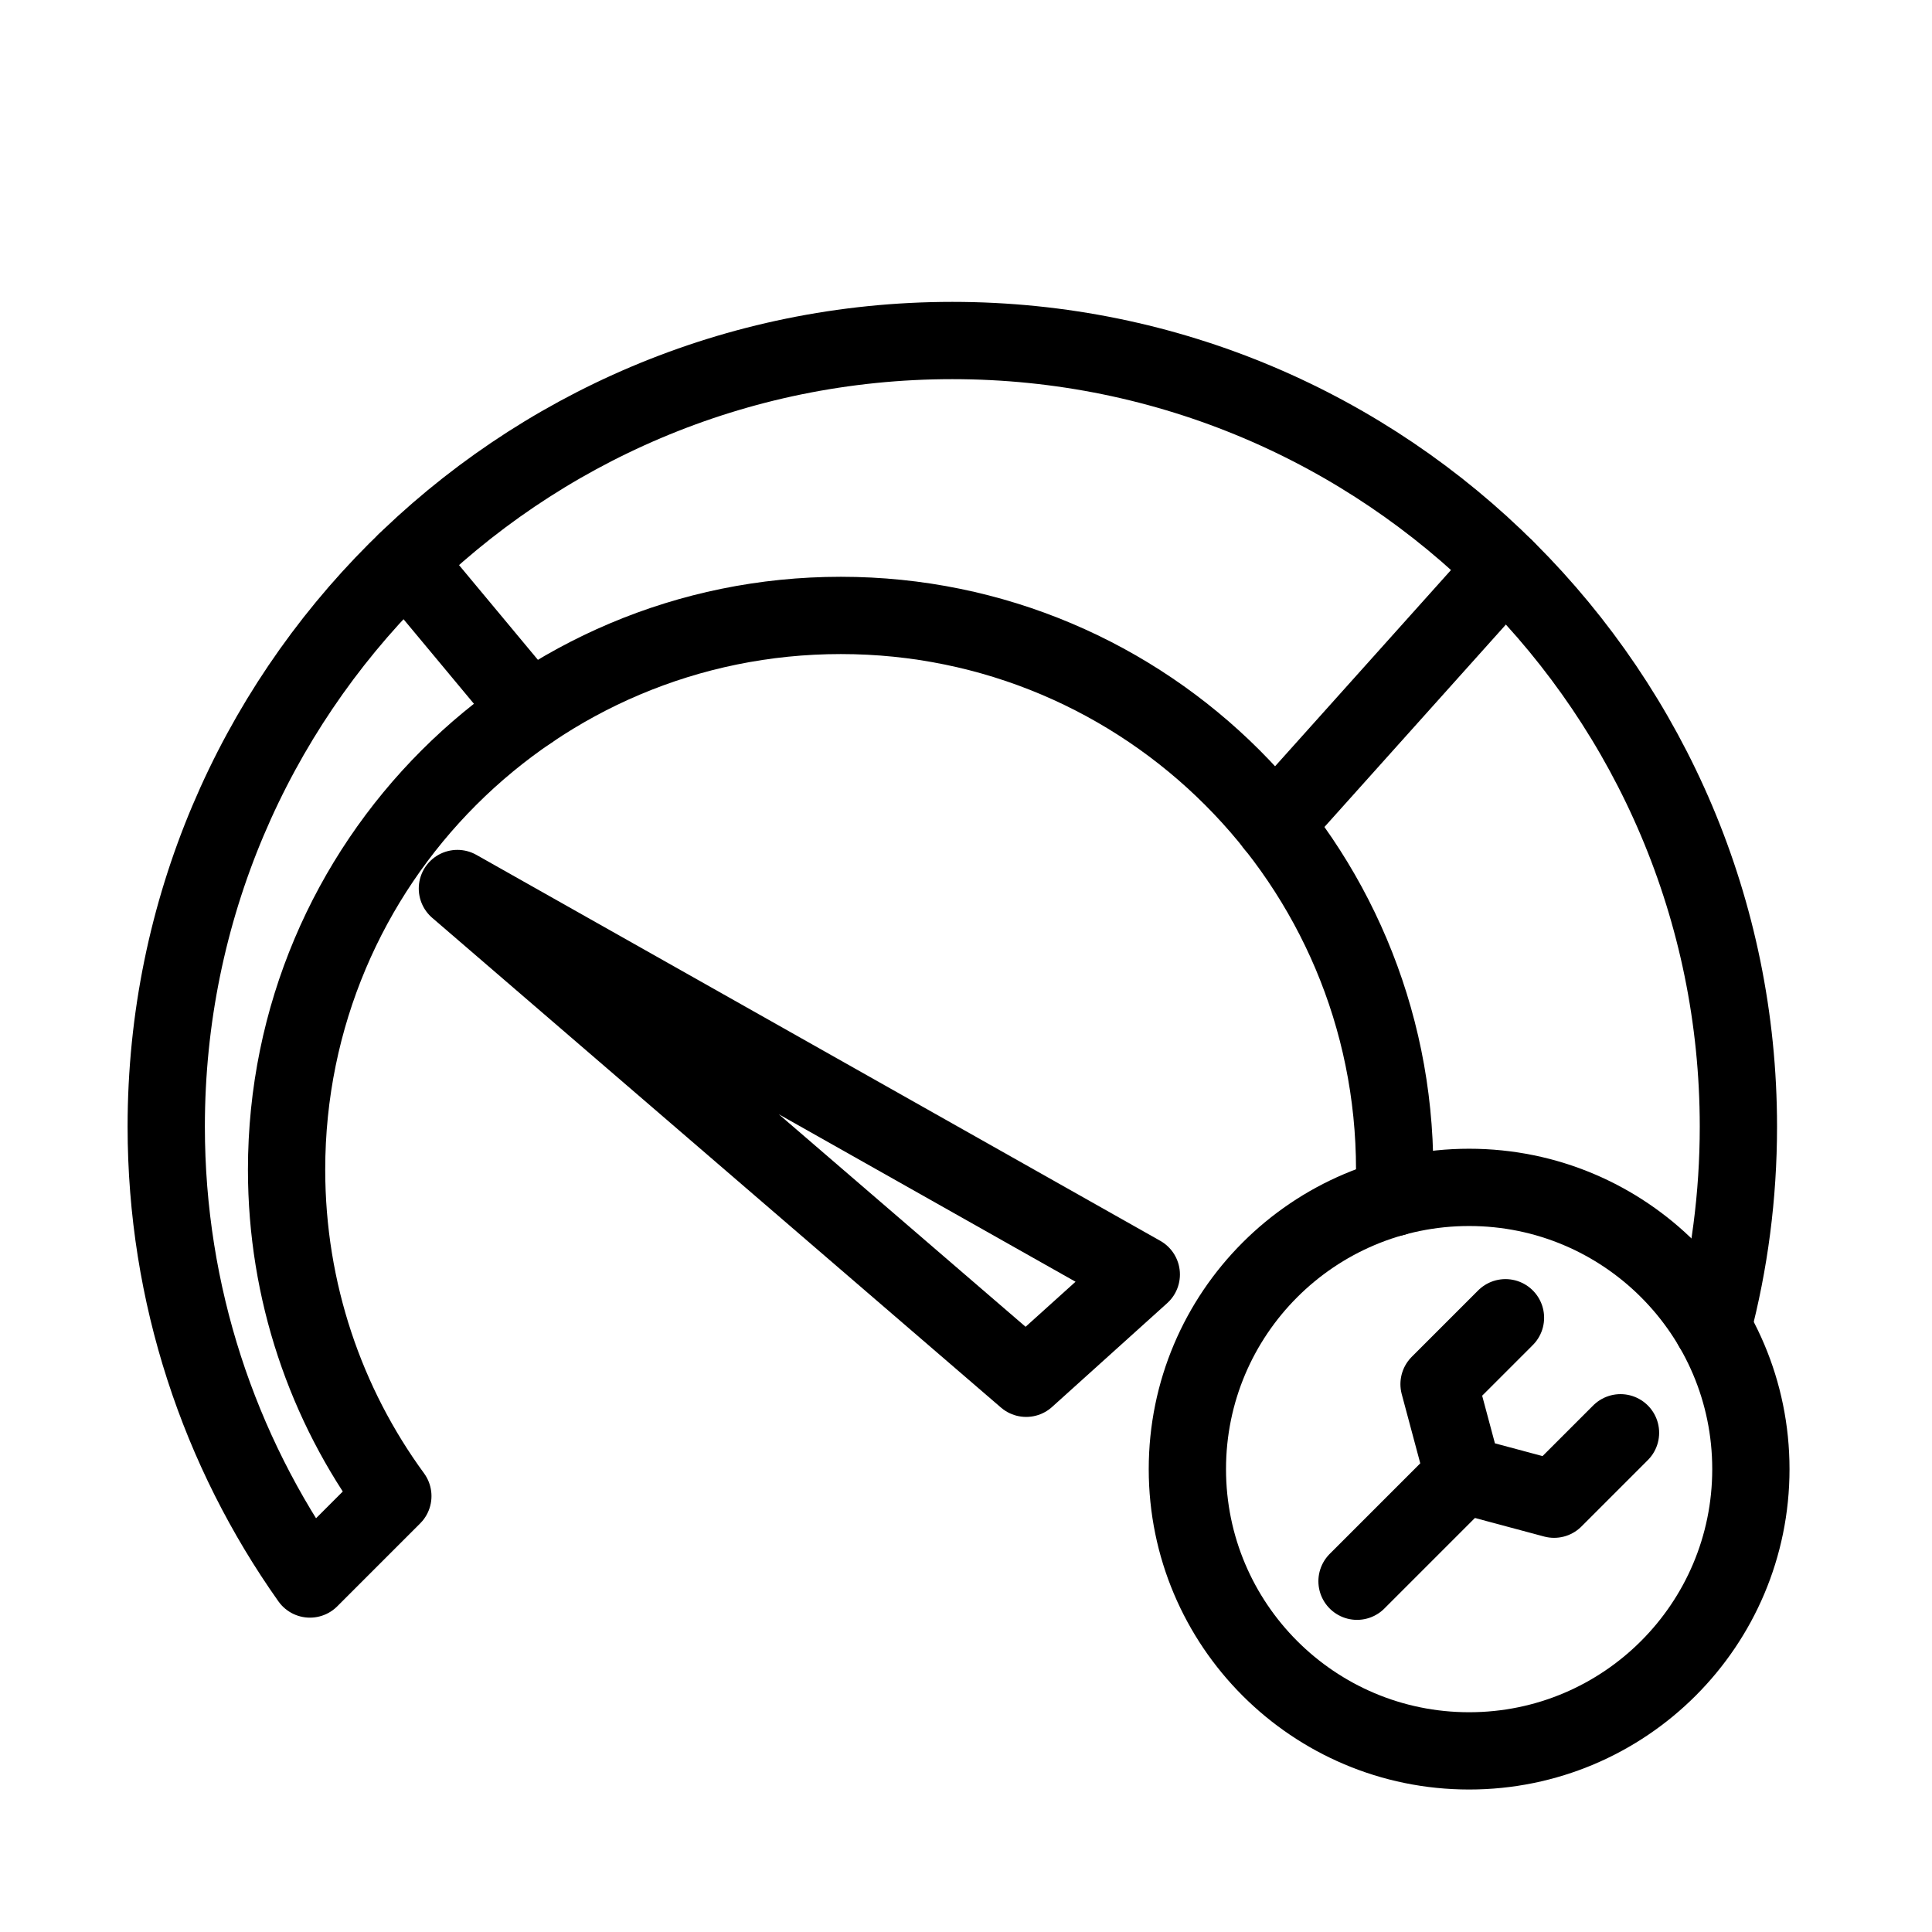
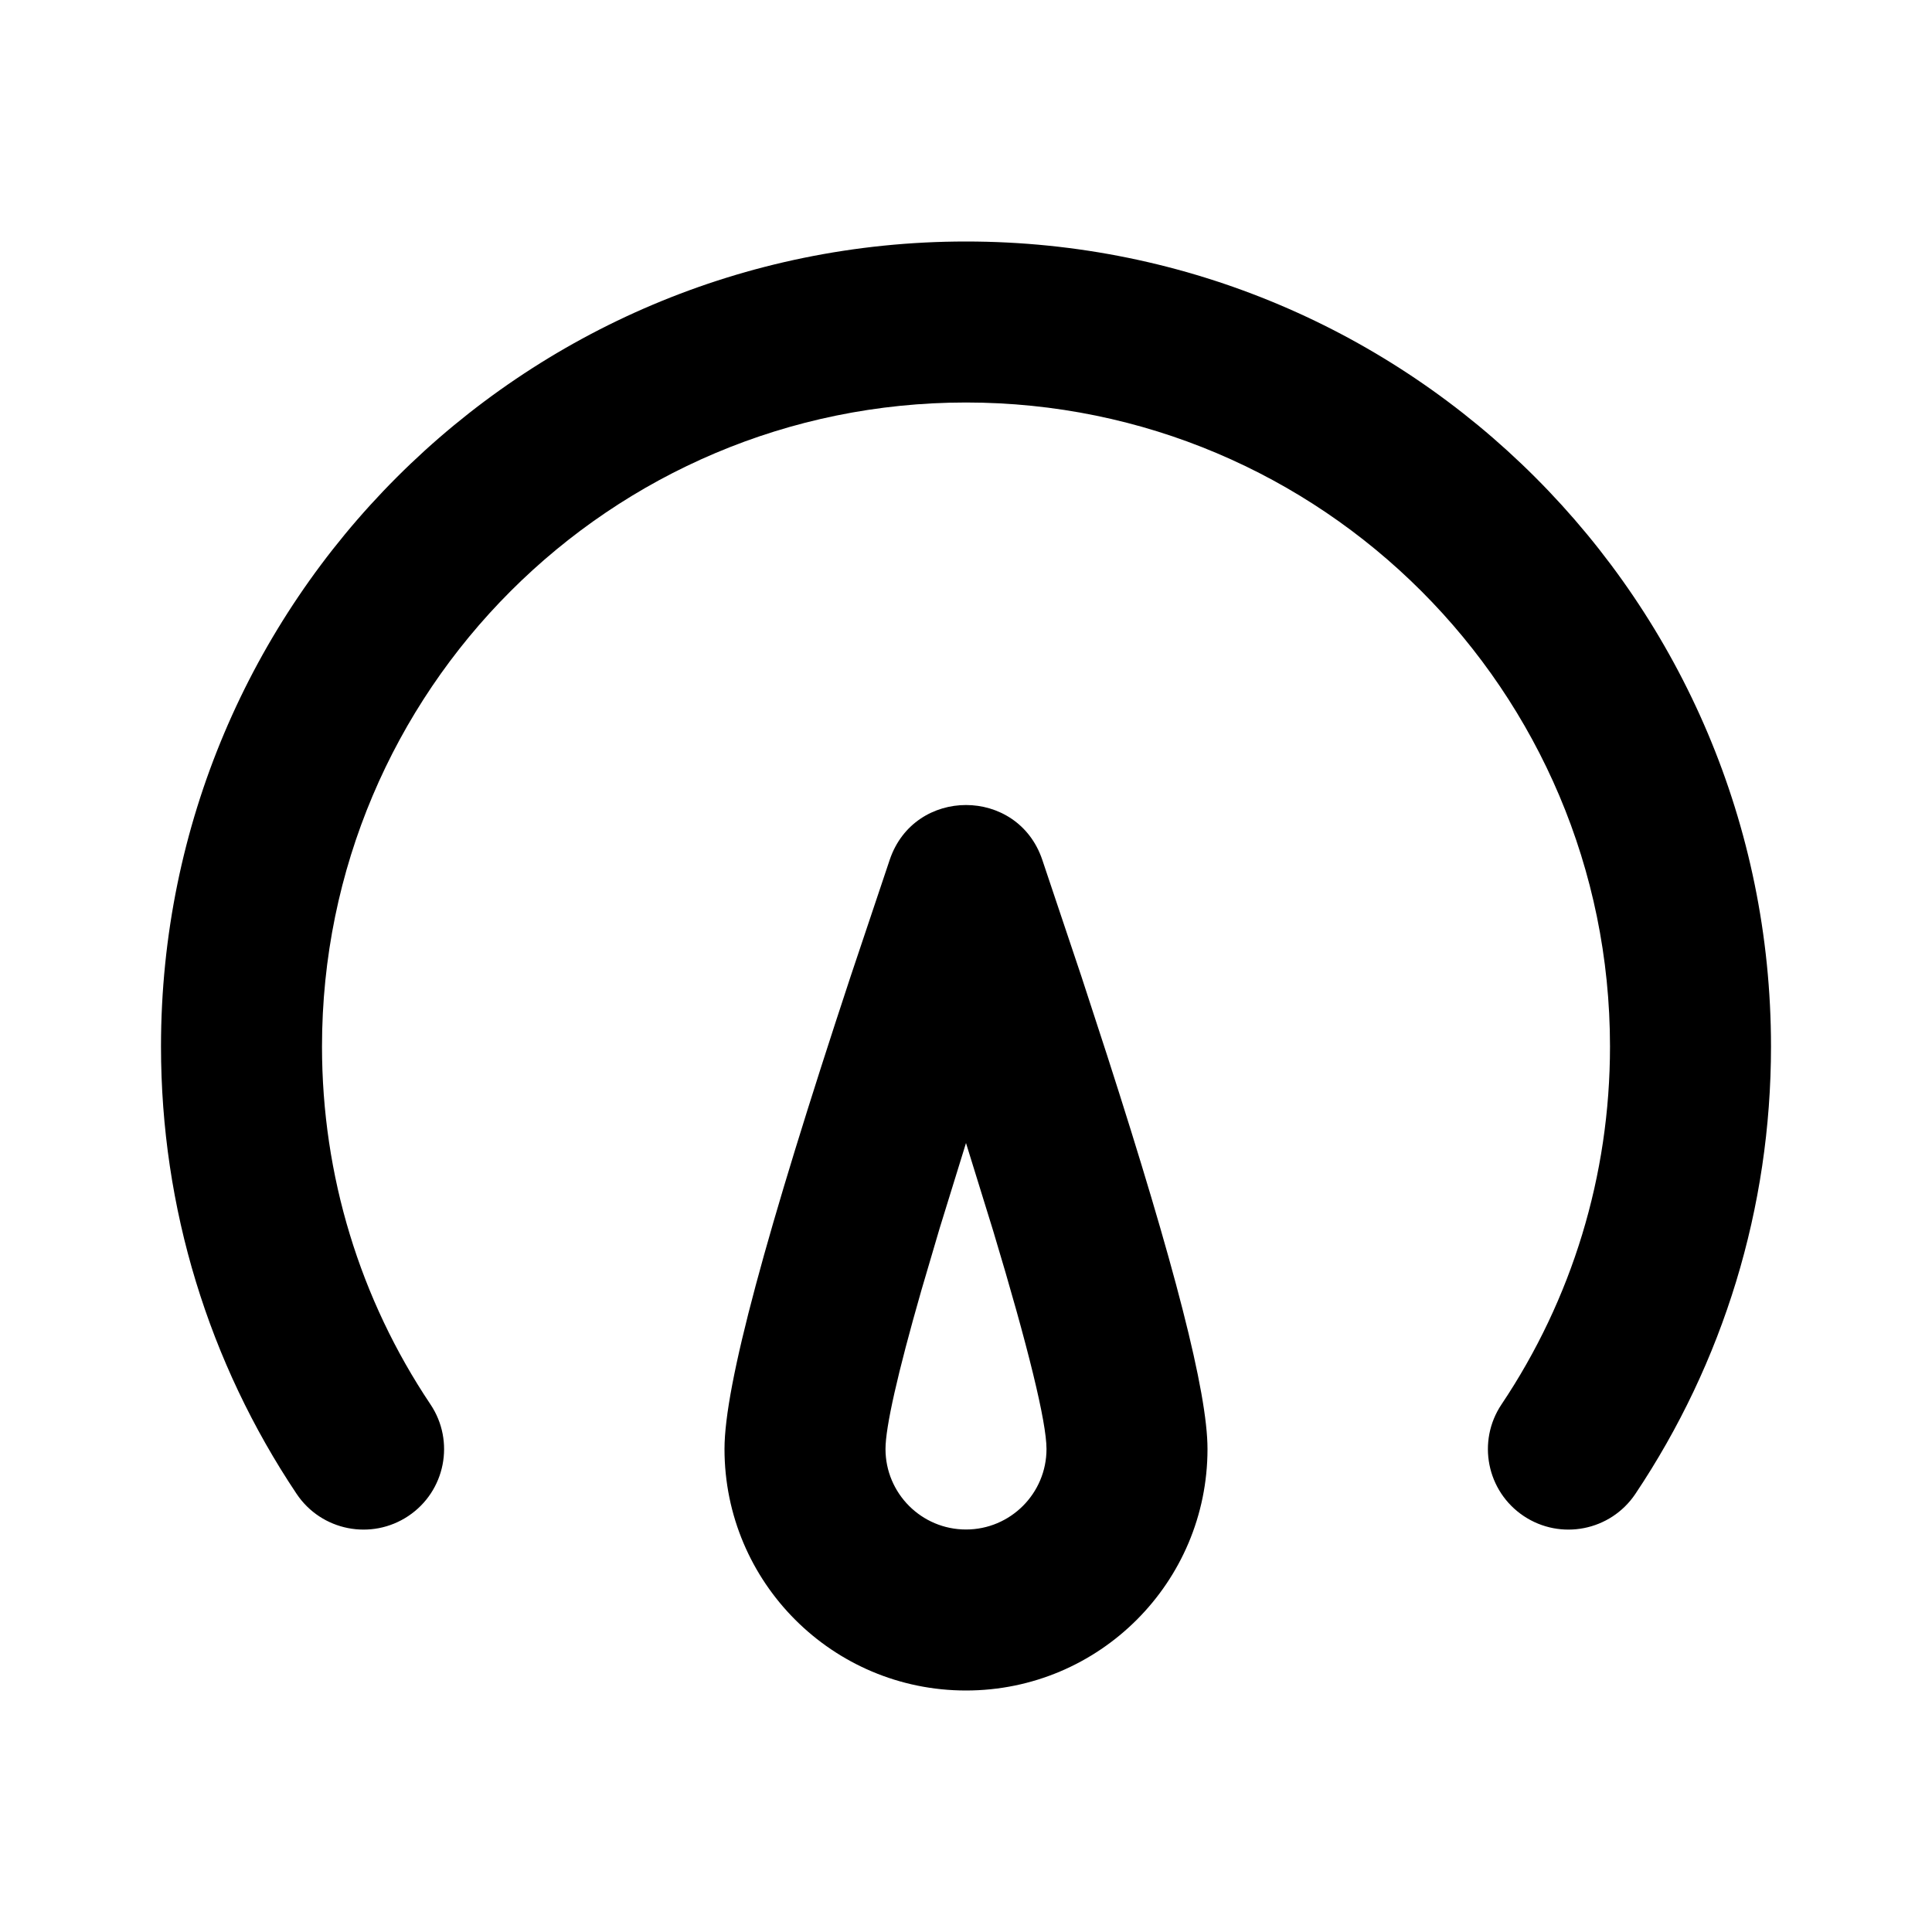
- <svg xmlns="http://www.w3.org/2000/svg" width="800px" height="800px" viewBox="0 0 48 48" id="a" fill="#000000" stroke="#000000" stroke-width="1.92">
+ <svg xmlns="http://www.w3.org/2000/svg" fill="#000000" width="64px" height="64px" viewBox="0 0 24.00 24.00" stroke="#000000" stroke-width="0">
  <g id="SVGRepo_bgCarrier" stroke-width="0" />
  <g id="SVGRepo_tracerCarrier" stroke-linecap="round" stroke-linejoin="round" />
  <g id="SVGRepo_iconCarrier">
-     <defs>
-       <style>.b{fill:none;stroke:#000000;stroke-linecap:round;stroke-linejoin:round;}</style>
-     </defs>
-     <path class="b" d="M34.633,29.754c.011-.23,.017-.461,.017-.694,0-7.61-6.16-13.77-13.76-13.77-7.61,0-13.77,6.16-13.77,13.77,0,3.03,.98,5.84,2.64,8.11l-2.06,2.06c-2.25-3.18-3.57-7.06-3.57-11.24,0-10.78,8.74-19.53,19.53-19.53,10.78,0,19.53,8.75,19.53,19.53,0,1.722-.223,3.393-.642,4.984" />
-     <line class="b" x1="37.389" y1="14.106" x2="31.663" y2="20.494" />
-     <line class="b" x1="10.084" y1="13.954" x2="13.166" y2="17.656" />
-     <polygon class="b" points="11.364 22.075 28.355 31.664 25.495 34.243 11.364 22.075" />
-     <circle class="b" cx="36.5" cy="36.5" r="7" />
-     <g>
-       <line class="b" x1="36.357" y1="36.643" x2="33.715" y2="39.285" />
-       <polyline class="b" points="37.403 32.739 35.753 34.389 36.357 36.643 38.611 37.247 40.261 35.597" />
-     </g>
+     <path fill-rule="evenodd" d="M12.947,10.679 L13.433,12.128 L13.753,13.11 C14.592,15.715 15,17.296 15,18 C15,19.657 13.657,21 12,21 C10.343,21 9,19.657 9,18 C9,17.212 9.512,15.323 10.567,12.128 L11.053,10.679 C11.36,9.774 12.64,9.774 12.947,10.679 Z M12,3 C17.523,3 22,7.477 22,13 C22,15.006 21.407,16.926 20.315,18.558 C20.007,19.017 19.386,19.139 18.927,18.832 C18.468,18.525 18.345,17.904 18.653,17.445 C19.527,16.14 20,14.606 20,13 C20,8.582 16.418,5 12,5 C7.582,5 4,8.582 4,13 C4,14.606 4.473,16.14 5.347,17.445 C5.655,17.904 5.532,18.525 5.073,18.832 C4.614,19.139 3.993,19.017 3.685,18.558 C2.593,16.926 2,15.006 2,13 C2,7.477 6.477,3 12,3 Z M12,14.199 L11.672,15.26 L11.445,16.031 C11.15,17.061 11,17.728 11,18 C11,18.552 11.448,19 12,19 C12.552,19 13,18.552 13,18 C13,17.668 12.776,16.744 12.337,15.288 L12,14.199 Z" />
  </g>
</svg>
